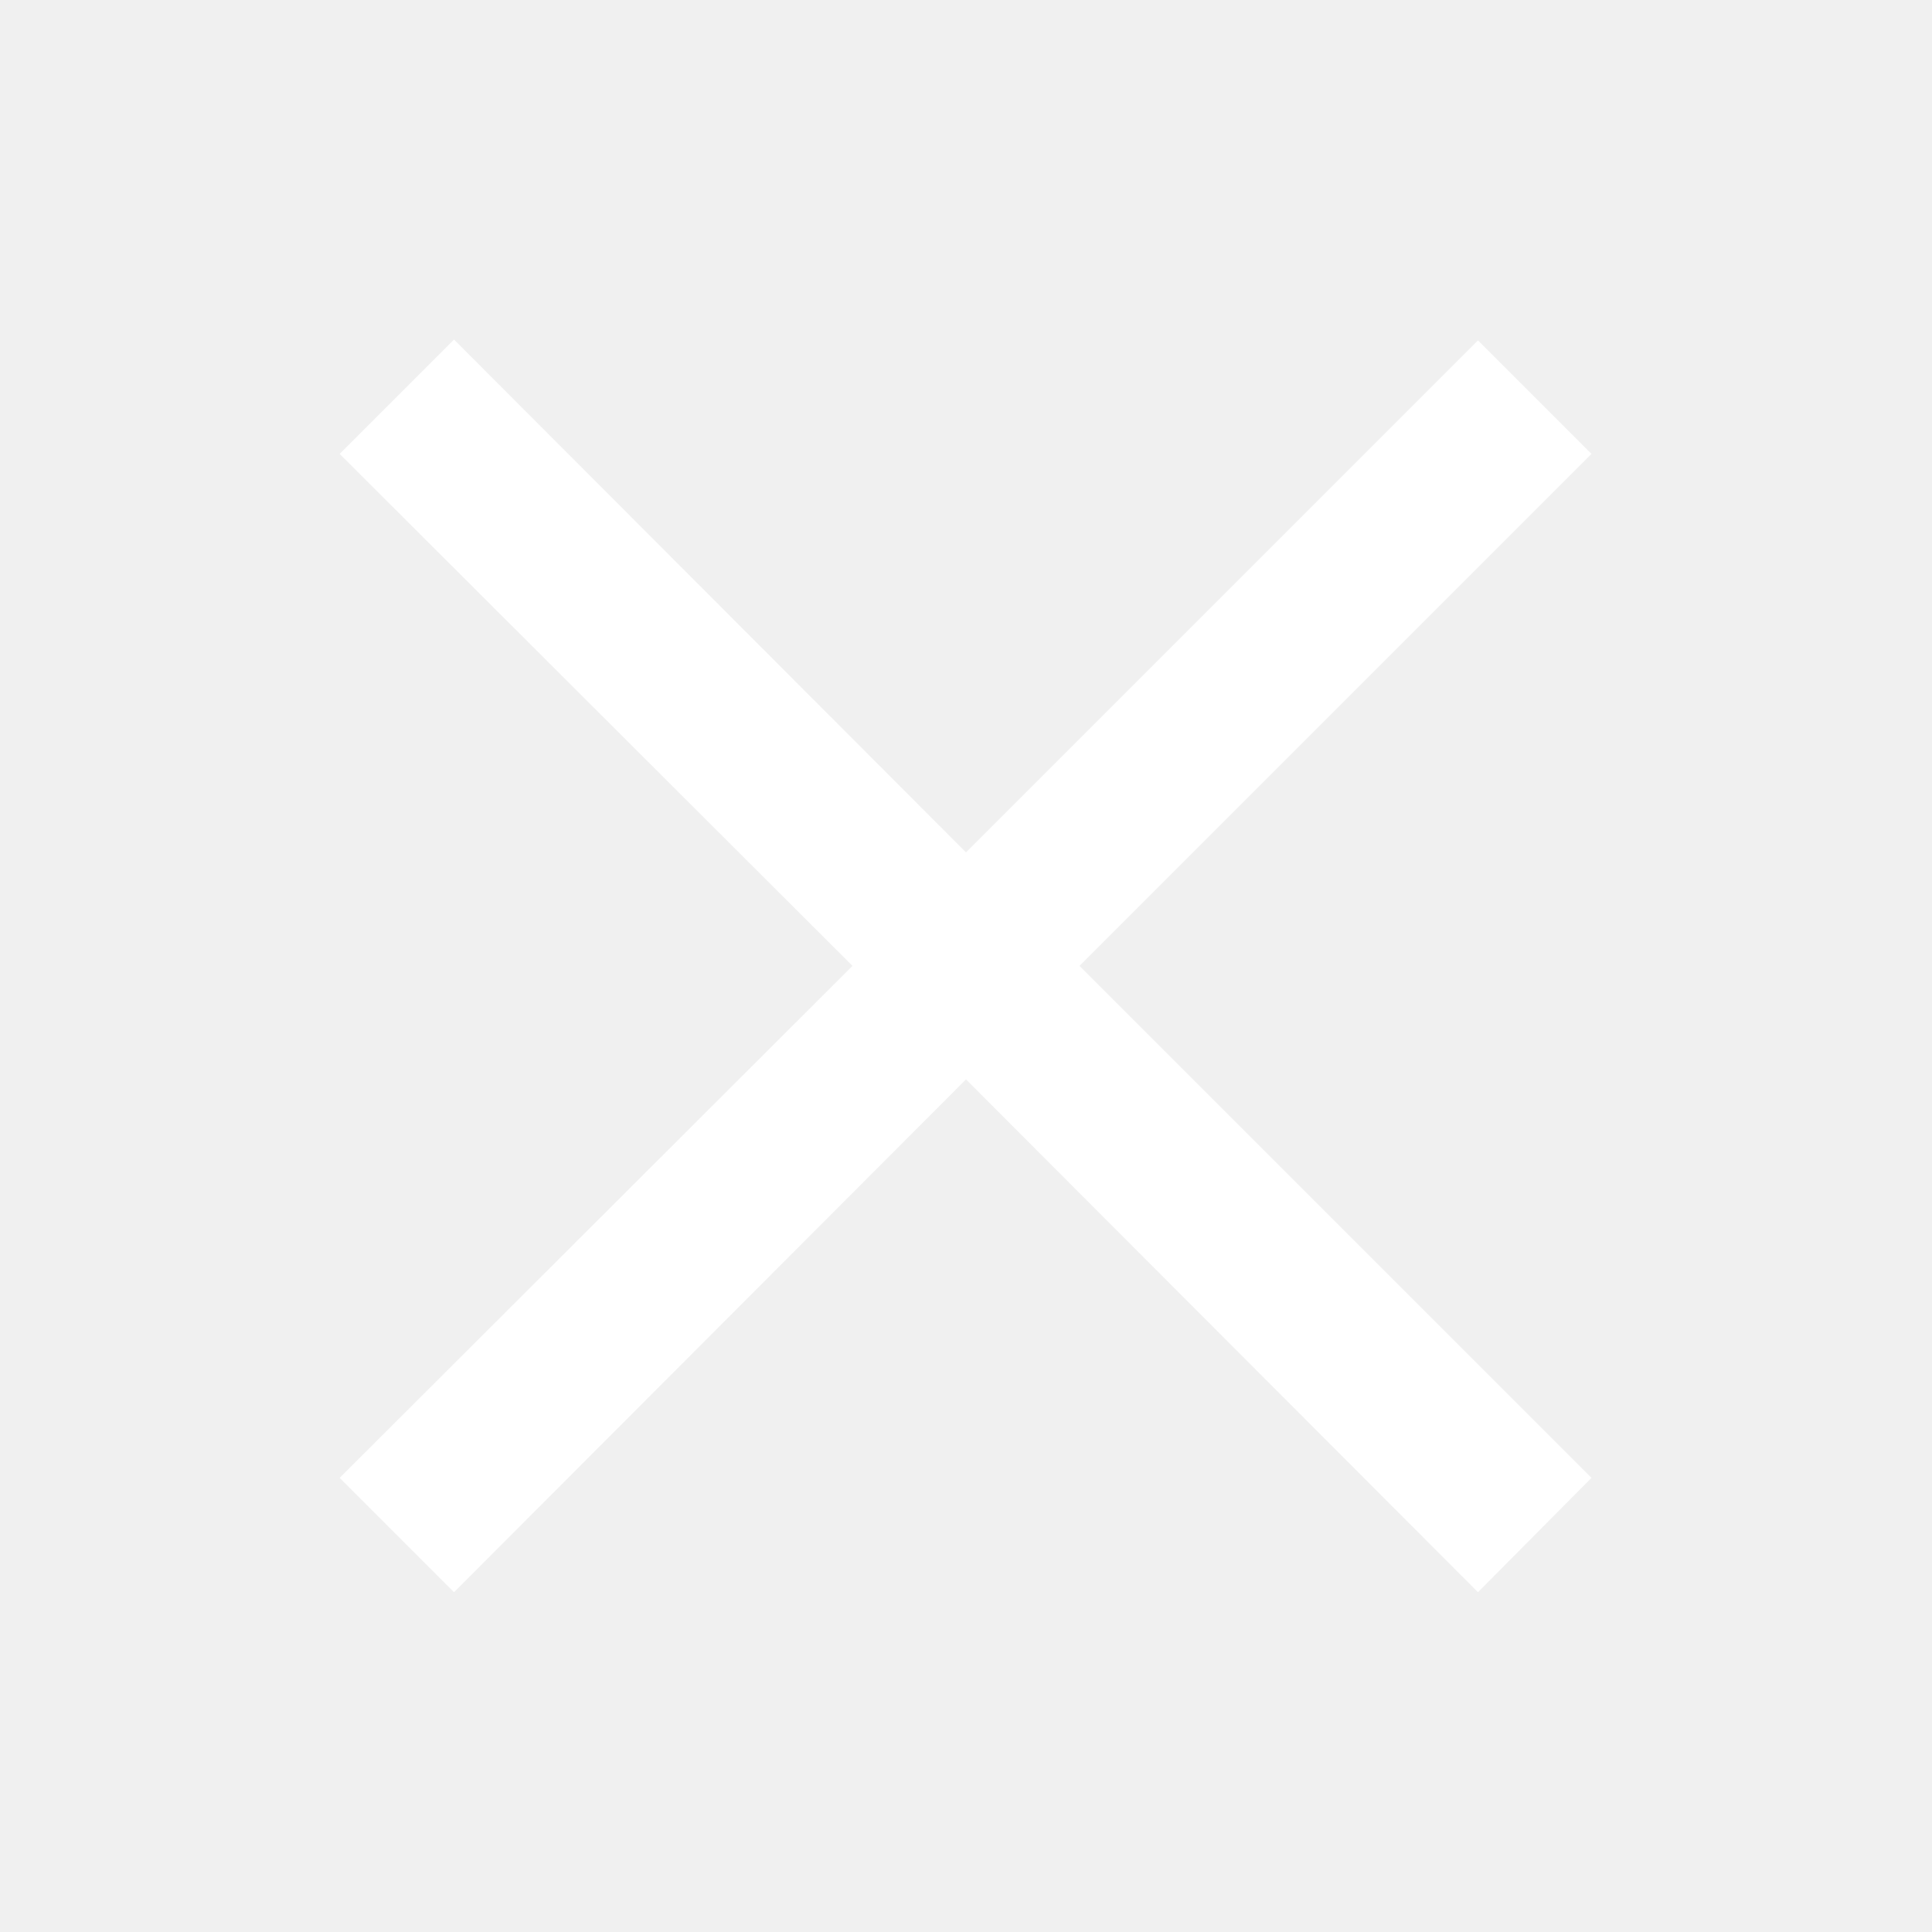
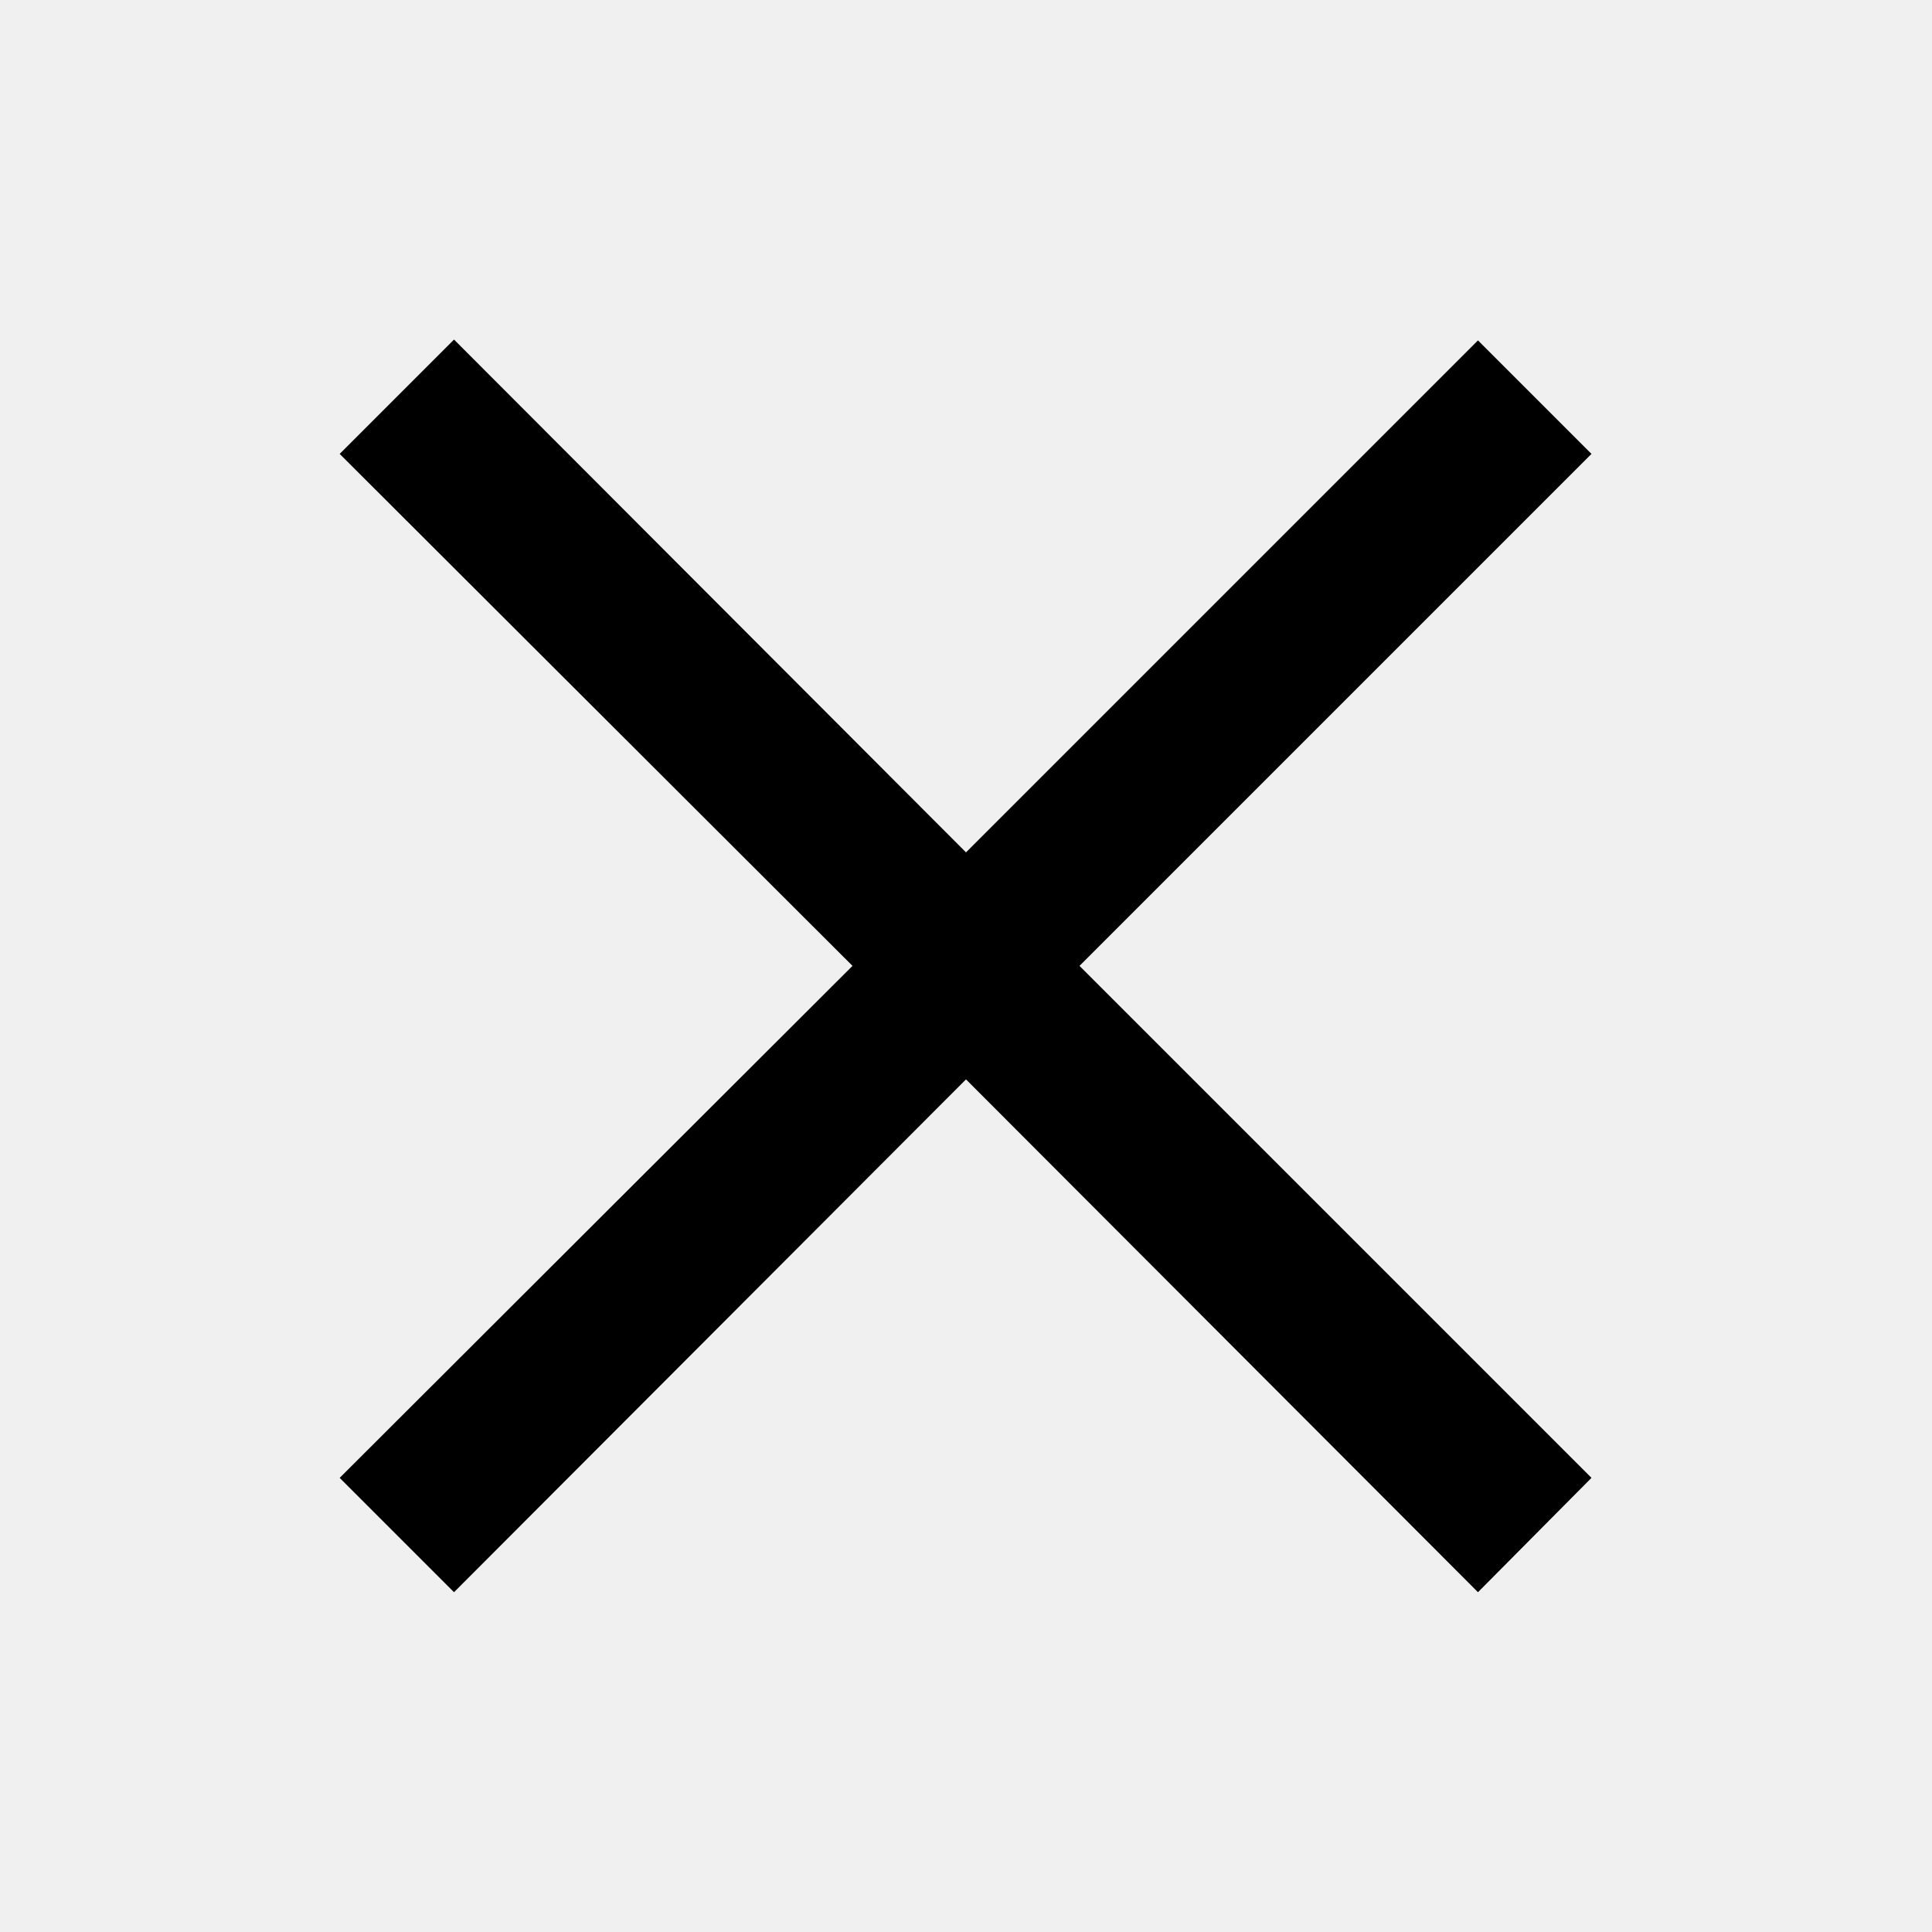
<svg xmlns="http://www.w3.org/2000/svg" width="16" height="16" viewBox="0 0 16 16" fill="none">
-   <path d="M12.24 13.186L8 8.939L3.76 13.186L2.813 12.239L7.06 7.999L2.813 3.759L3.76 2.812L8 7.059L12.24 2.819L13.18 3.759L8.94 7.999L13.18 12.239L12.24 13.186Z" fill="white" />
+   <path d="M12.24 13.186L8 8.939L3.76 13.186L2.813 12.239L7.06 7.999L2.813 3.759L3.76 2.812L8 7.059L12.24 2.819L13.18 3.759L8.94 7.999L13.18 12.239L12.24 13.186Z" fill="currentColor" />
</svg>
